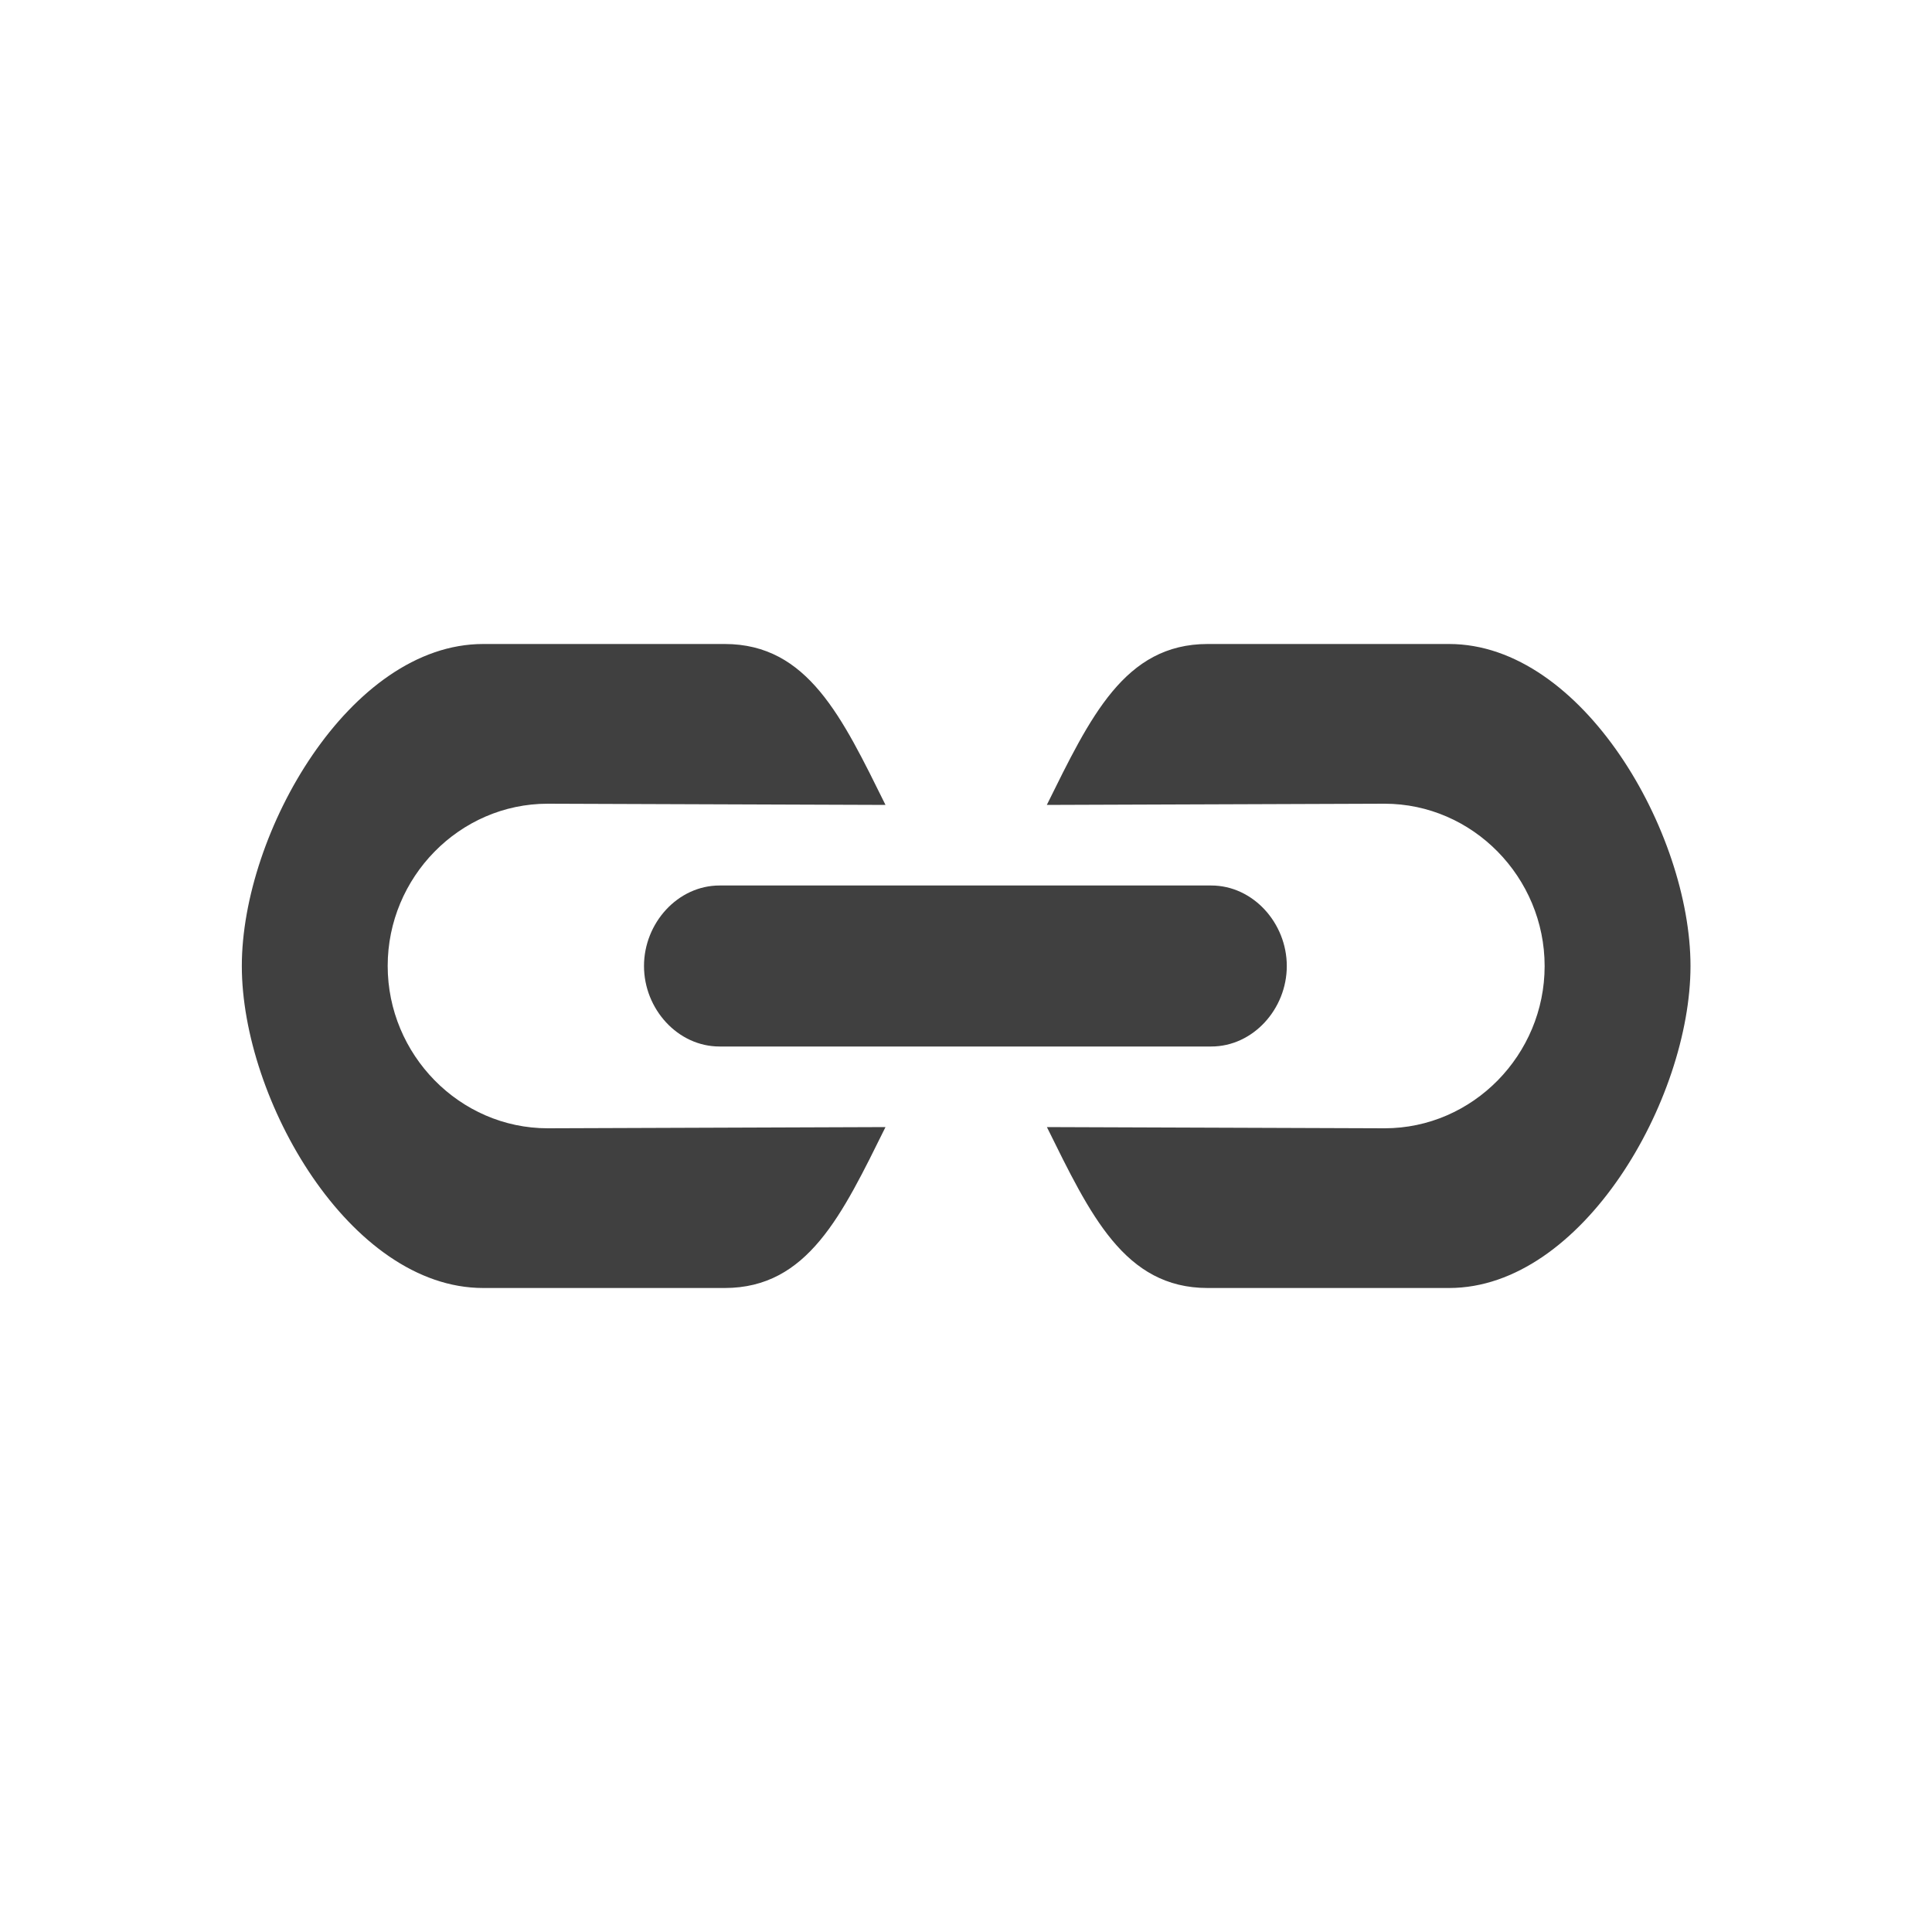
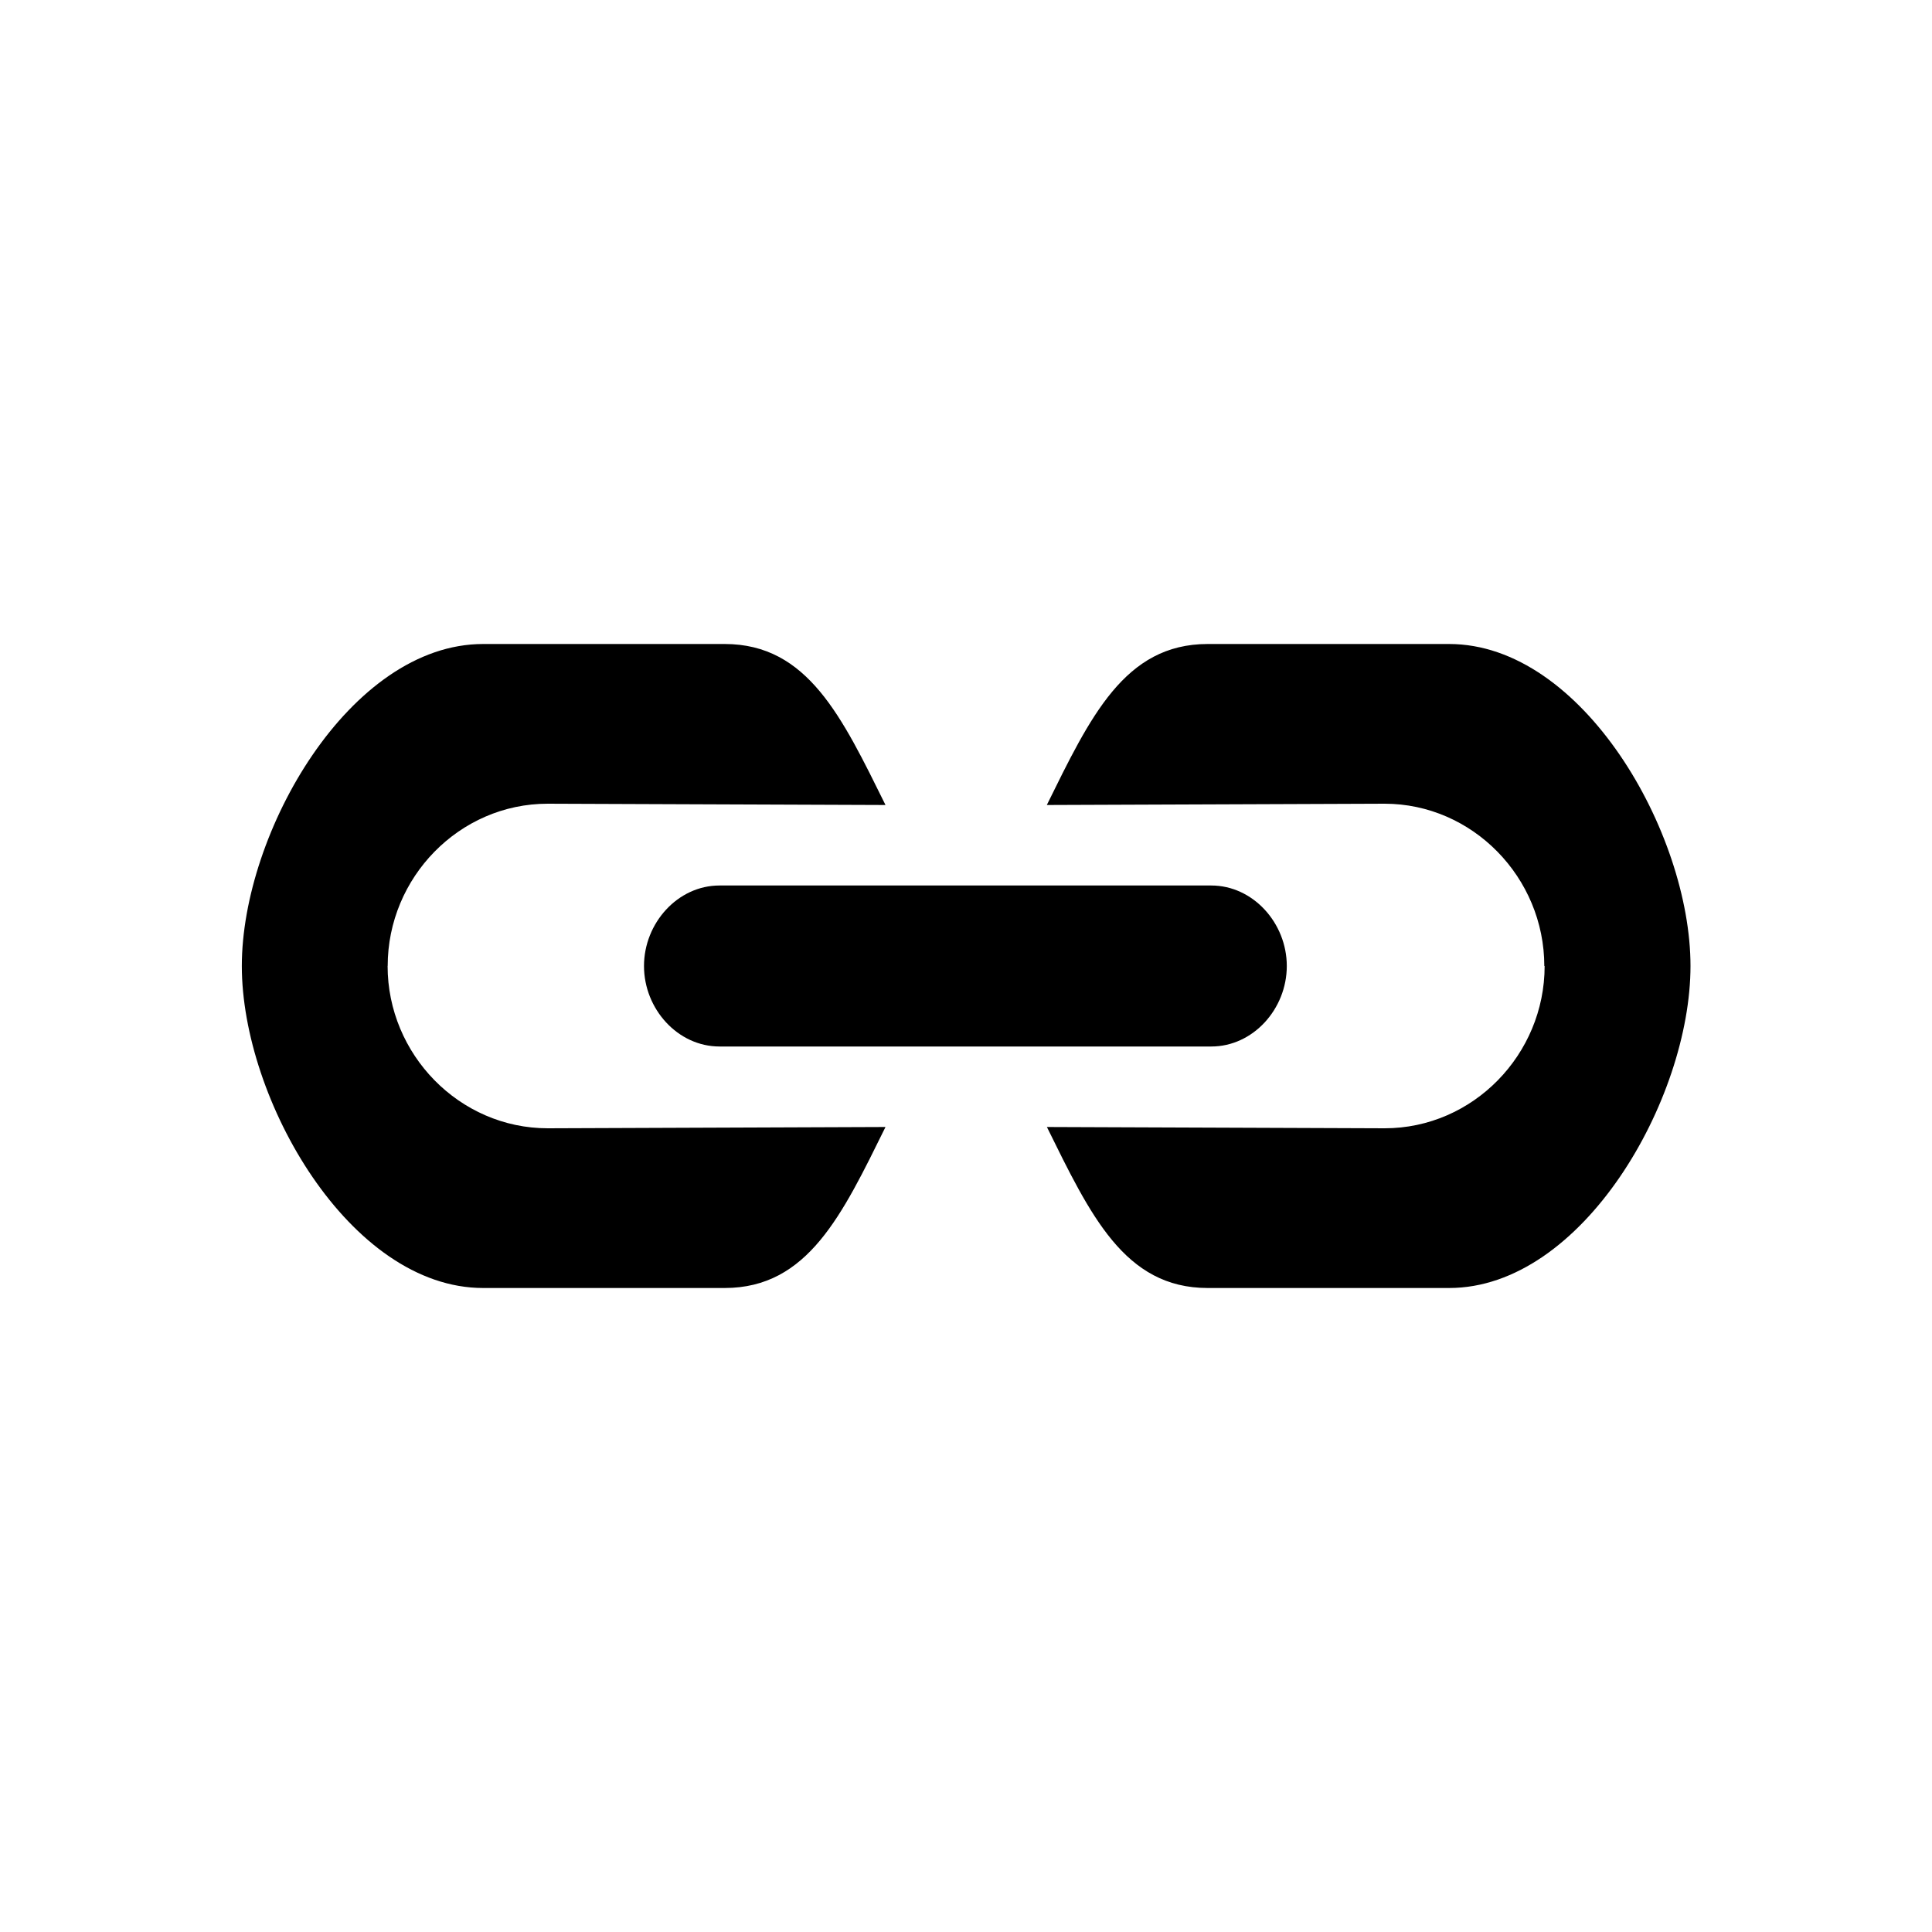
<svg xmlns="http://www.w3.org/2000/svg" width="24" height="24" viewBox="0 0 24 24">
-   <g id="link" style="opacity:0.75;">
-     <path id="right" d="M19.188 12.001c0 1.1-.891 2.015-1.988 2.015l-4.195-.015c.538 1.088.963 1.999 1.997 1.999h3c1.656 0 2.998-2.343 2.998-4s-1.342-4-2.998-4h-3c-1.034 0-1.459.911-1.998 1.999l4.195-.015c1.098 0 1.989.917 1.989 2.017z" />
-     <path id="center" d="M8 12c0 .535.42 1 .938 1h6.109c.518 0 .938-.465.938-1 0-.534-.42-1-.938-1h-6.109c-.518 0-.938.466-.938 1z" />
-     <path id="left" d="M4.816 11.999c0-1.1.891-2.015 1.988-2.015l4.196.015c-.539-1.088-.964-1.999-1.998-1.999h-3c-1.656 0-2.998 2.343-2.998 4s1.342 4 2.998 4h3c1.034 0 1.459-.911 1.998-1.999l-4.195.015c-1.098 0-1.989-.917-1.989-2.017z" />
+   <g id="link">
+     <path id="right" d="M19.188 12c0 1.1-.89 2.016-1.988 2.016L13.005 14c.538 1.09.963 2 1.997 2h3C19.658 16 21 13.657 21 12s-1.342-4-2.998-4h-3c-1.034 0-1.46.91-1.998 2l4.195-.016c1.094 0 1.985.917 1.985 2.017z" />
+     <path id="center" d="M8 12c0 .535.42 1 .938 1h6.11c.517 0 .937-.465.937-1 0-.534-.42-1-.938-1h-6.11C8.42 11 8 11.466 8 12z" />
+     <path id="left" d="M4.816 12c0-1.1.89-2.016 1.988-2.016L11 10c-.54-1.09-.964-2-1.998-2h-3c-1.656 0-2.998 2.343-2.998 4s1.342 4 2.998 4h3c1.034 0 1.46-.91 1.998-2l-4.195.016c-1.098 0-1.99-.917-1.99-2.017z" />
  </g>
</svg>
